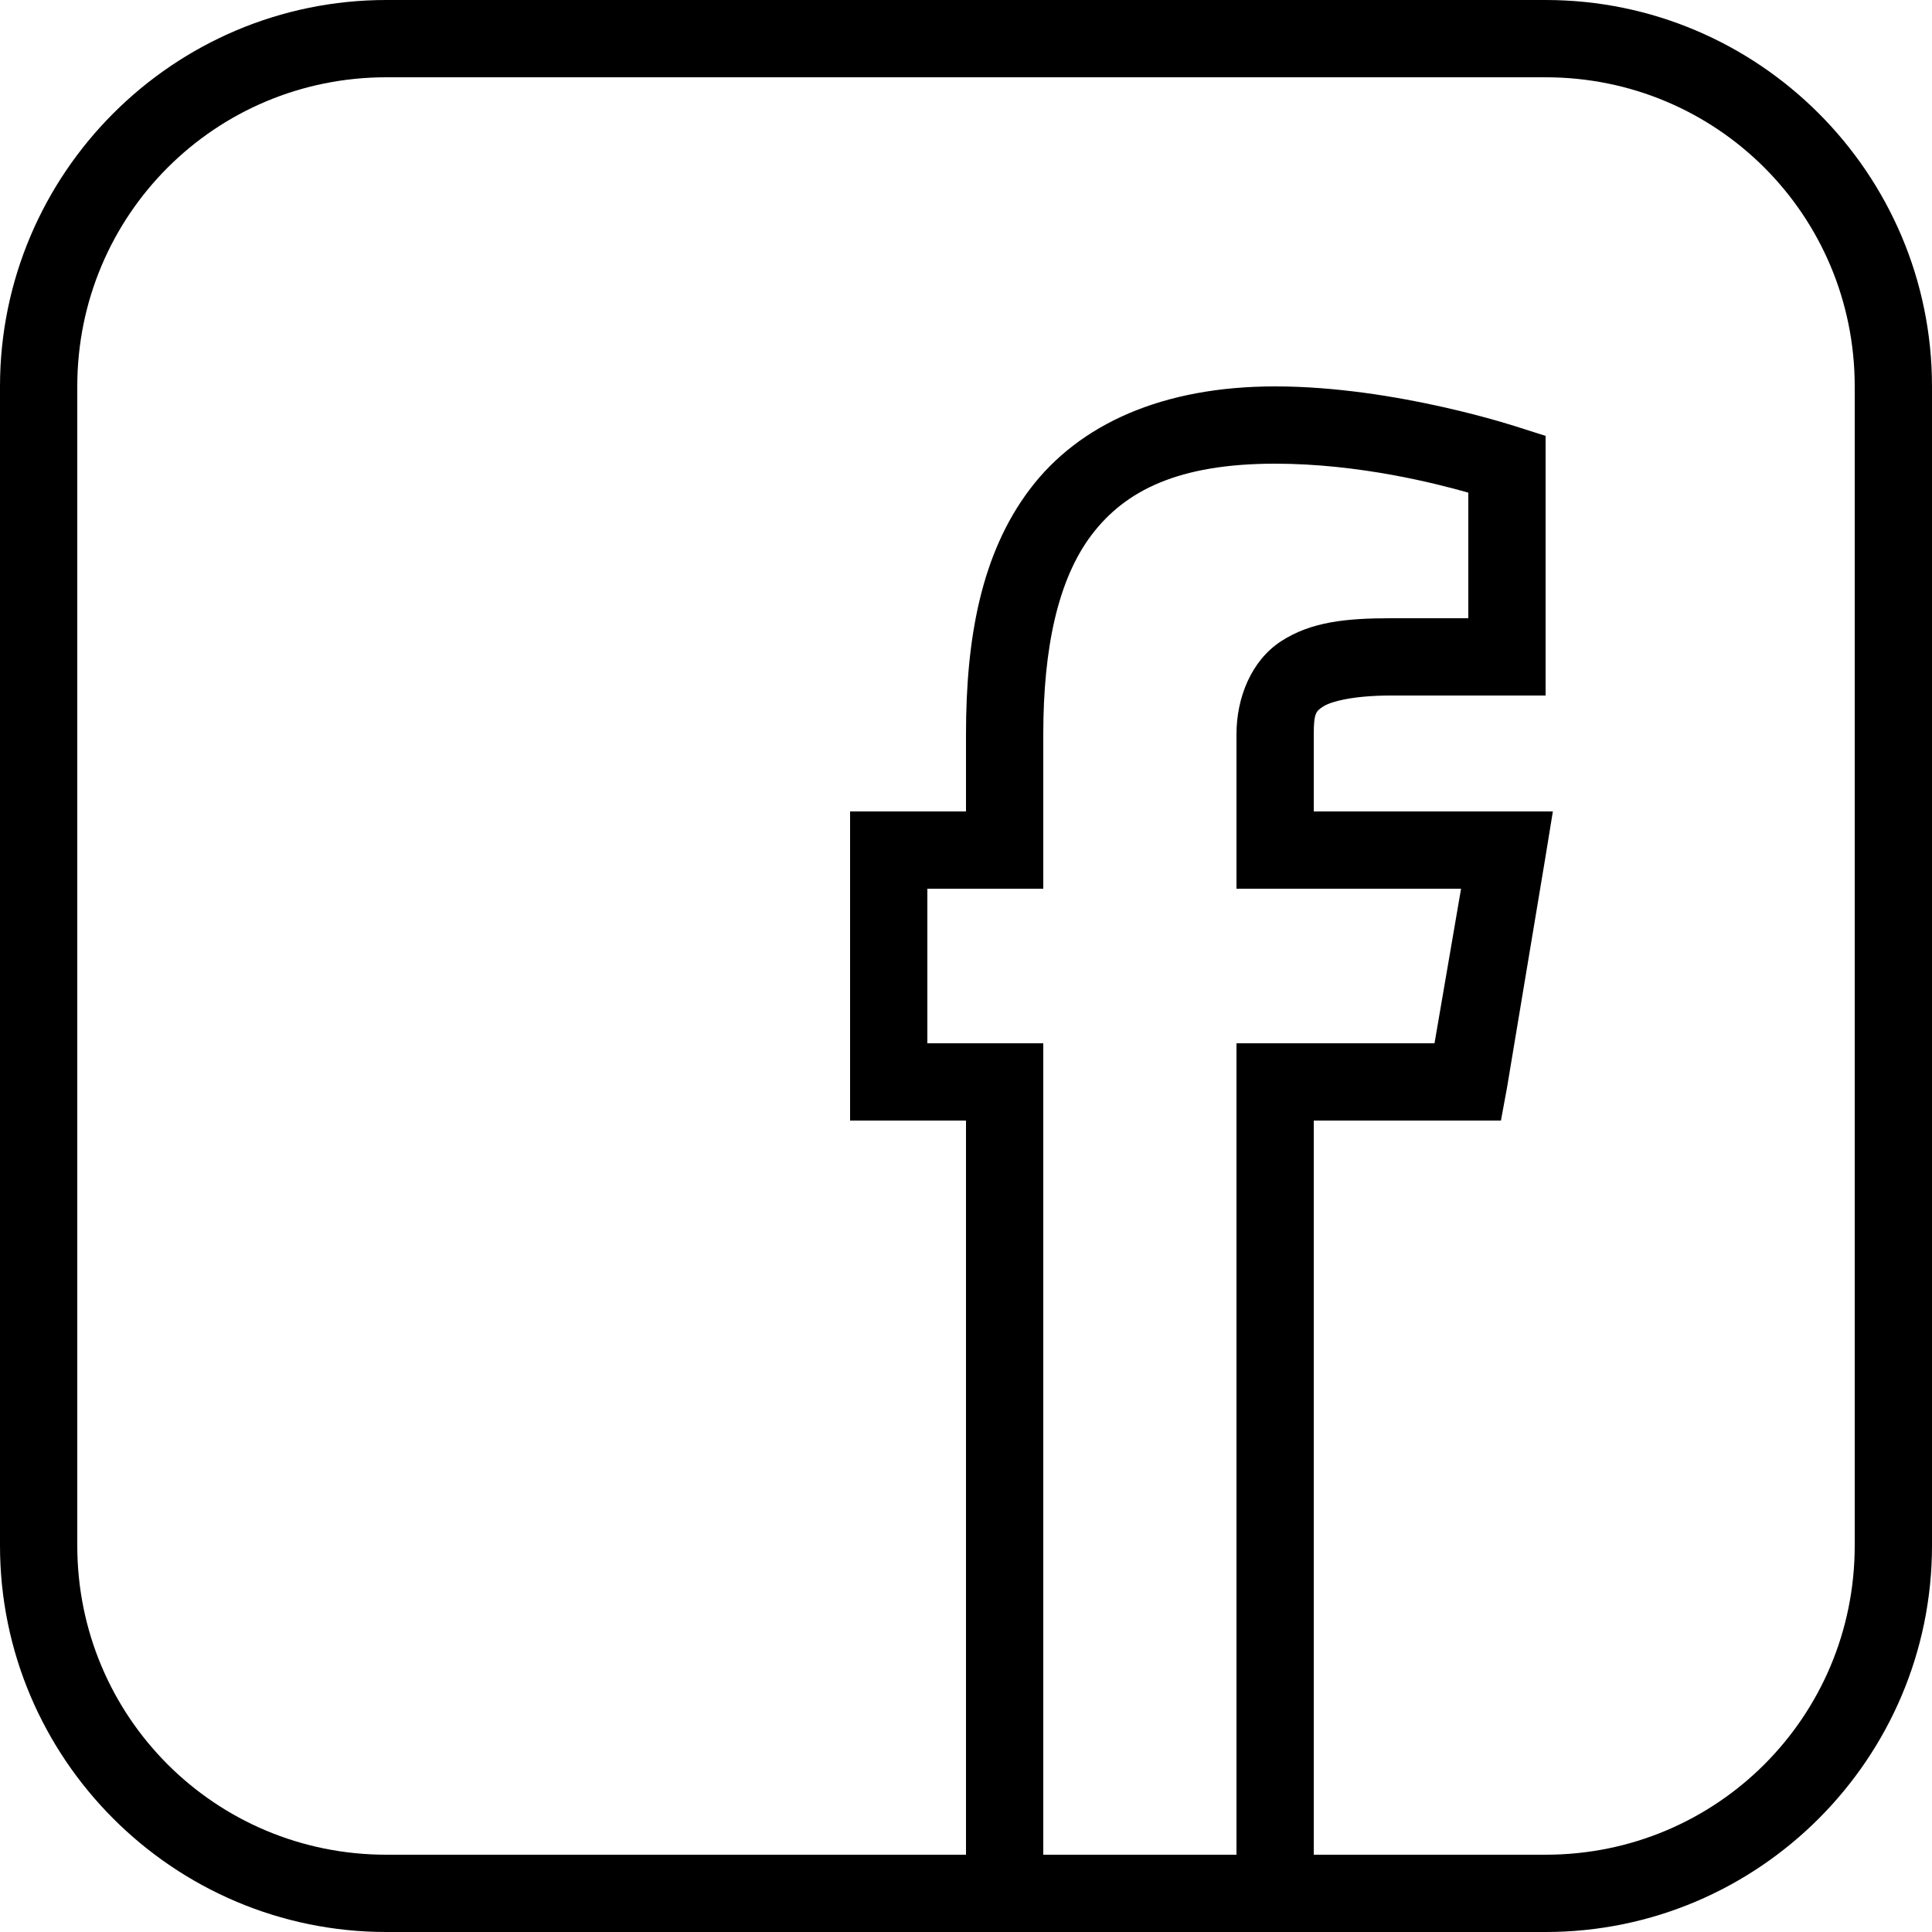
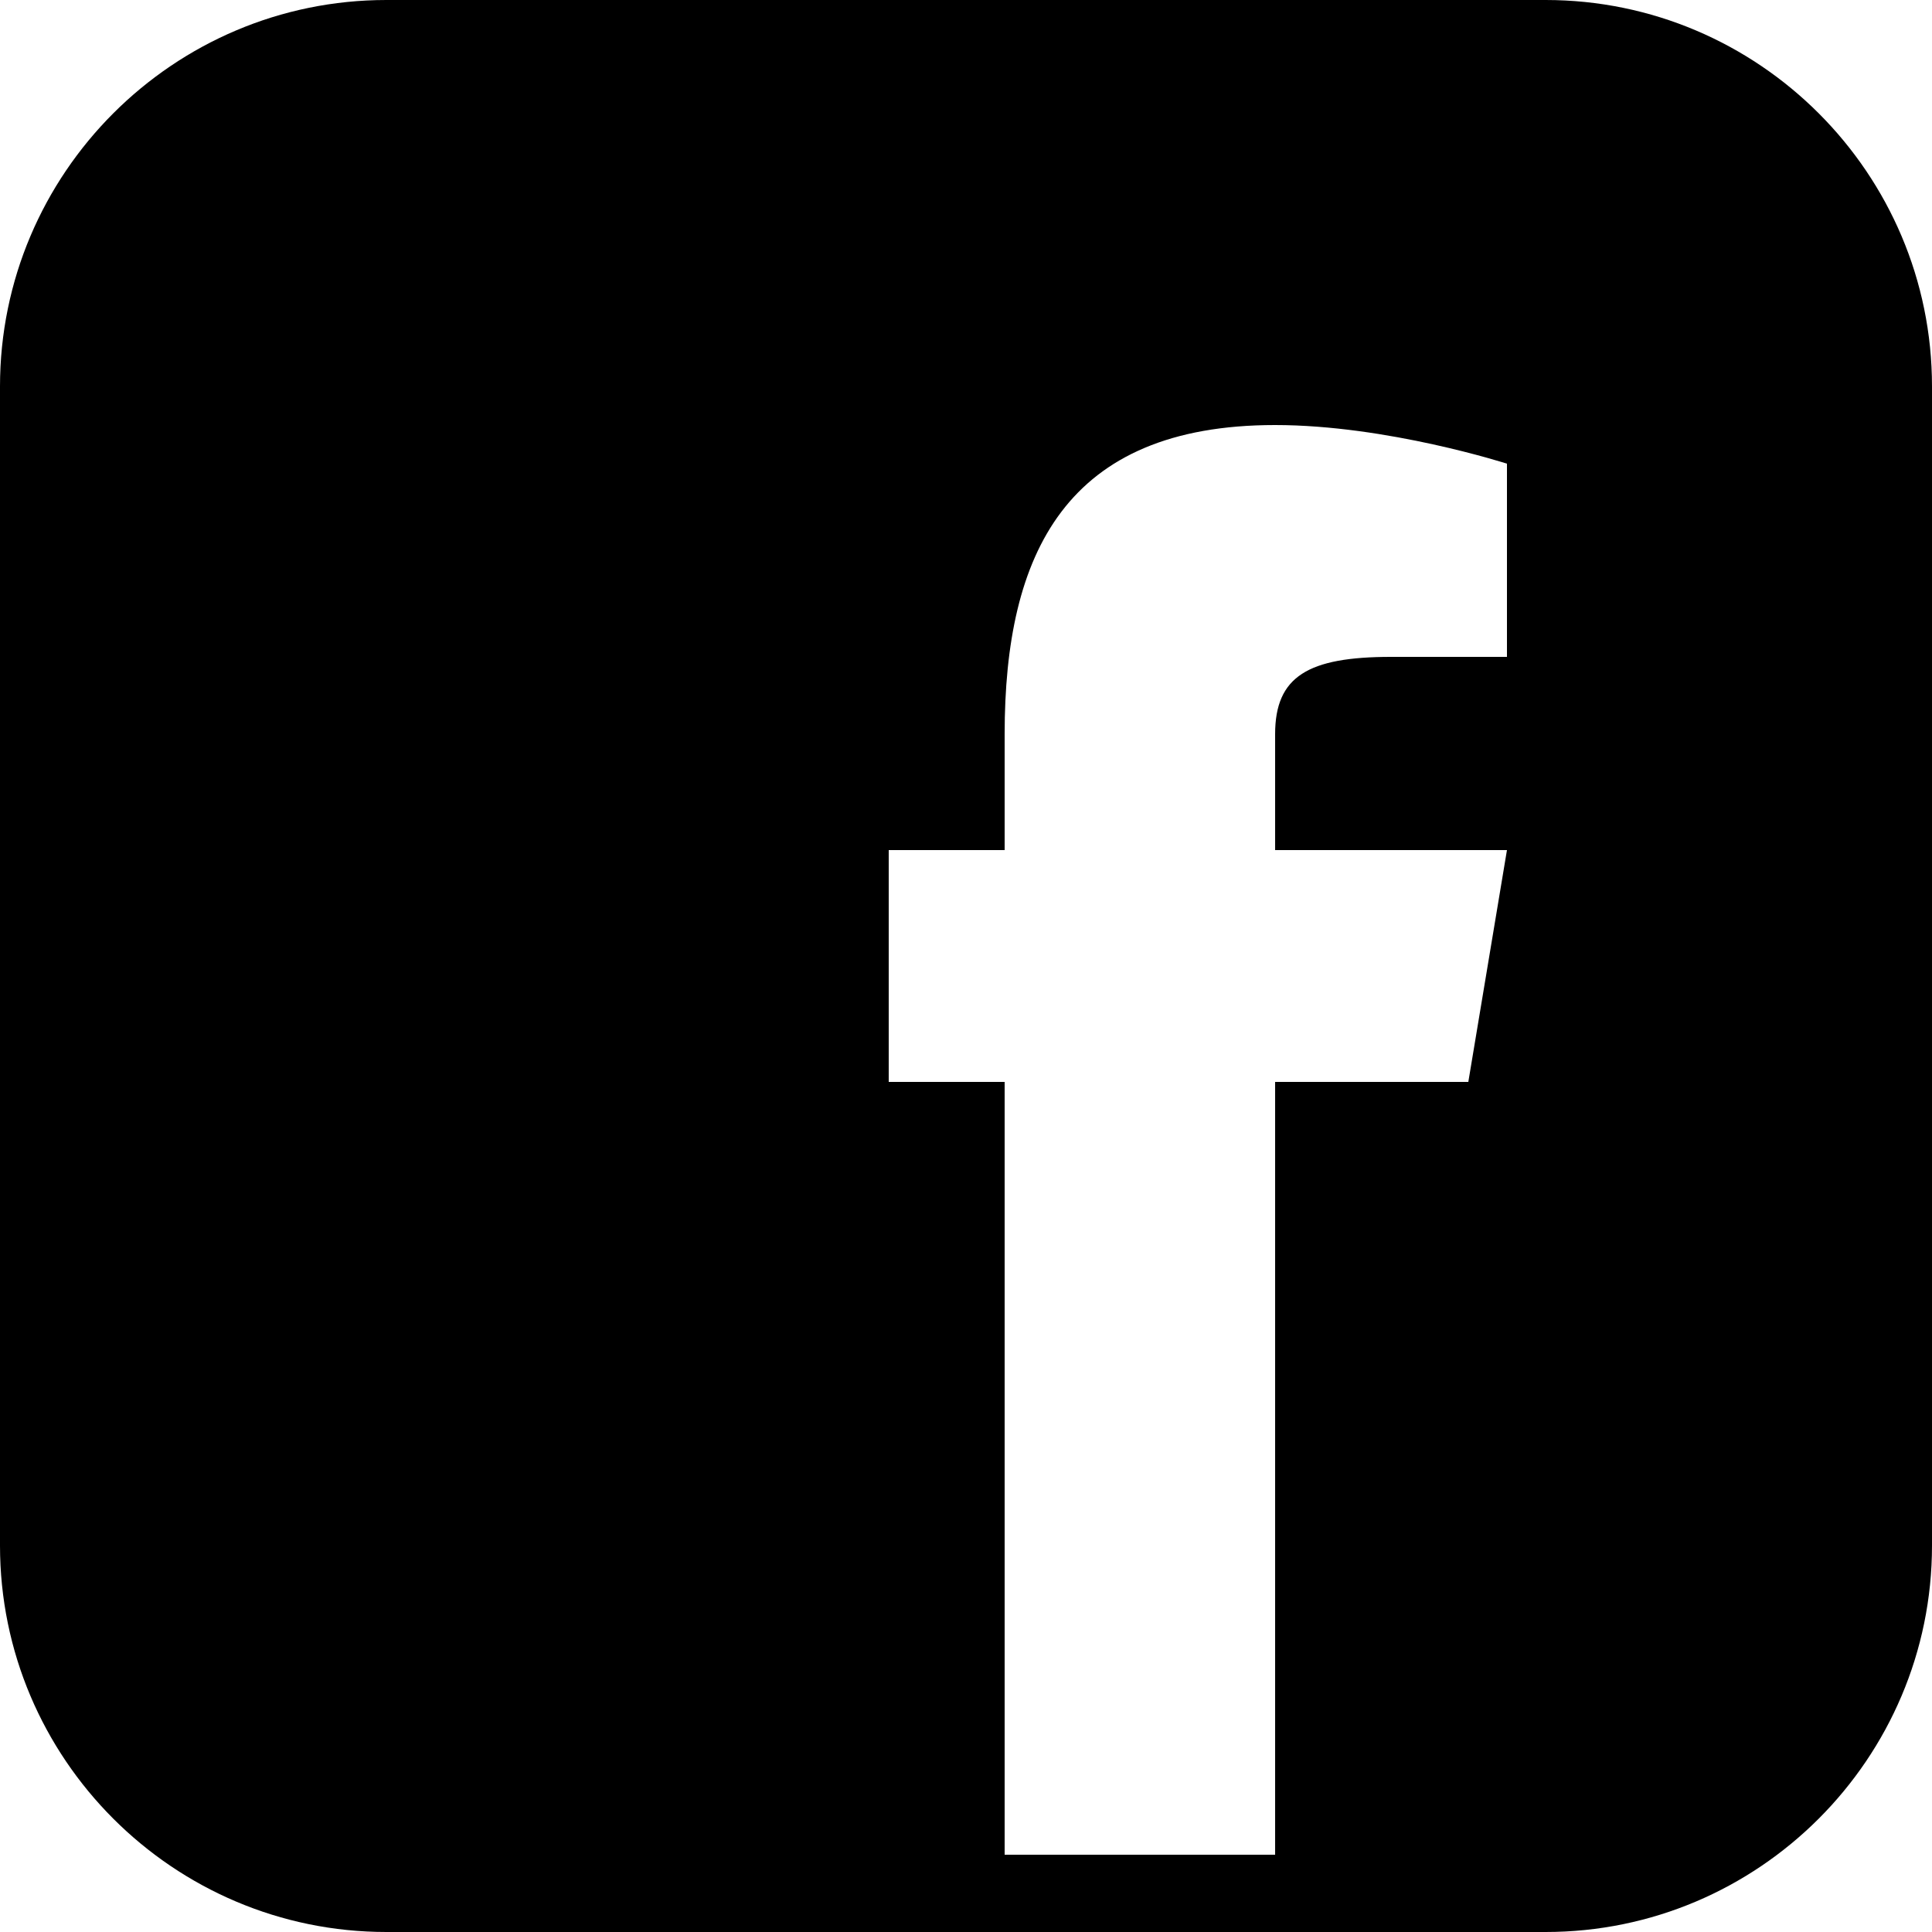
<svg xmlns="http://www.w3.org/2000/svg" width="25" height="25" viewBox="0 0 50 50">
-   <path style="text-indent:0;text-align:start;line-height:normal;text-transform:none;block-progression:tb;-inkscape-font-specification:Bitstream Vera Sans" d="M 10 0 C 4.488 0 0 4.488 0 10 L 0 40 C 0 45.512 4.488 50 10 50 L 40 50 C 45.512 50 50 45.512 50 40 L 50 10 C 50 4.488 45.512 0 40 0 L 10 0 z M 10 2 L 40 2 C 44.432 2 48 5.568 48 10 L 48 40 C 48 44.432 44.432 48 40 48 L 34 48 L 34 29 L 38 29 L 38.844 29 L 39 28.156 L 40 22.156 L 40.188 21 L 39 21 L 34 21 L 34 19 C 34 18.443 34.063 18.403 34.25 18.281 C 34.437 18.16 35.006 18 36 18 L 39 18 L 40 18 L 40 17 L 40 12 L 40 11.281 L 39.312 11.062 C 39.312 11.062 36.133 10 33 10 C 30.086 10 27.931 10.974 26.656 12.656 C 25.381 14.339 25 16.549 25 19 L 25 21 L 23 21 L 22 21 L 22 22 L 22 28 L 22 29 L 23 29 L 25 29 L 25 48 L 10 48 C 5.568 48 2 44.432 2 40 L 2 10 C 2 5.568 5.568 2 10 2 z M 33 12 C 35.173 12 37.177 12.515 38 12.75 L 38 16 L 36 16 C 34.849 16 33.933 16.089 33.156 16.594 C 32.38 17.098 32 18.061 32 19 L 32 22 L 32 23 L 33 23 L 37.812 23 L 37.125 27 L 33 27 L 32 27 L 32 28 L 32 48 L 27 48 L 27 28 L 27 27 L 26 27 L 24 27 L 24 23 L 26 23 L 27 23 L 27 22 L 27 19 C 27 16.774 27.38 14.992 28.25 13.844 C 29.12 12.696 30.495 12 33 12 z" color="#000" overflow="visible" enable-background="accumulate" font-family="Bitstream Vera Sans" />
+   <path d="M40,0H10C4.486,0,0,4.486,0,10v30c0,5.514,4.486,10,10,10h30c5.514,0,10-4.486,10-10V10C50,4.486,45.514,0,40,0z M39,17h-3 c-2.145,0-3,0.504-3,2v3h6l-1,6h-5v20h-7V28h-3v-6h3v-3c0-4.677,1.581-8,7-8c2.902,0,6,1,6,1V17z" />
</svg>
